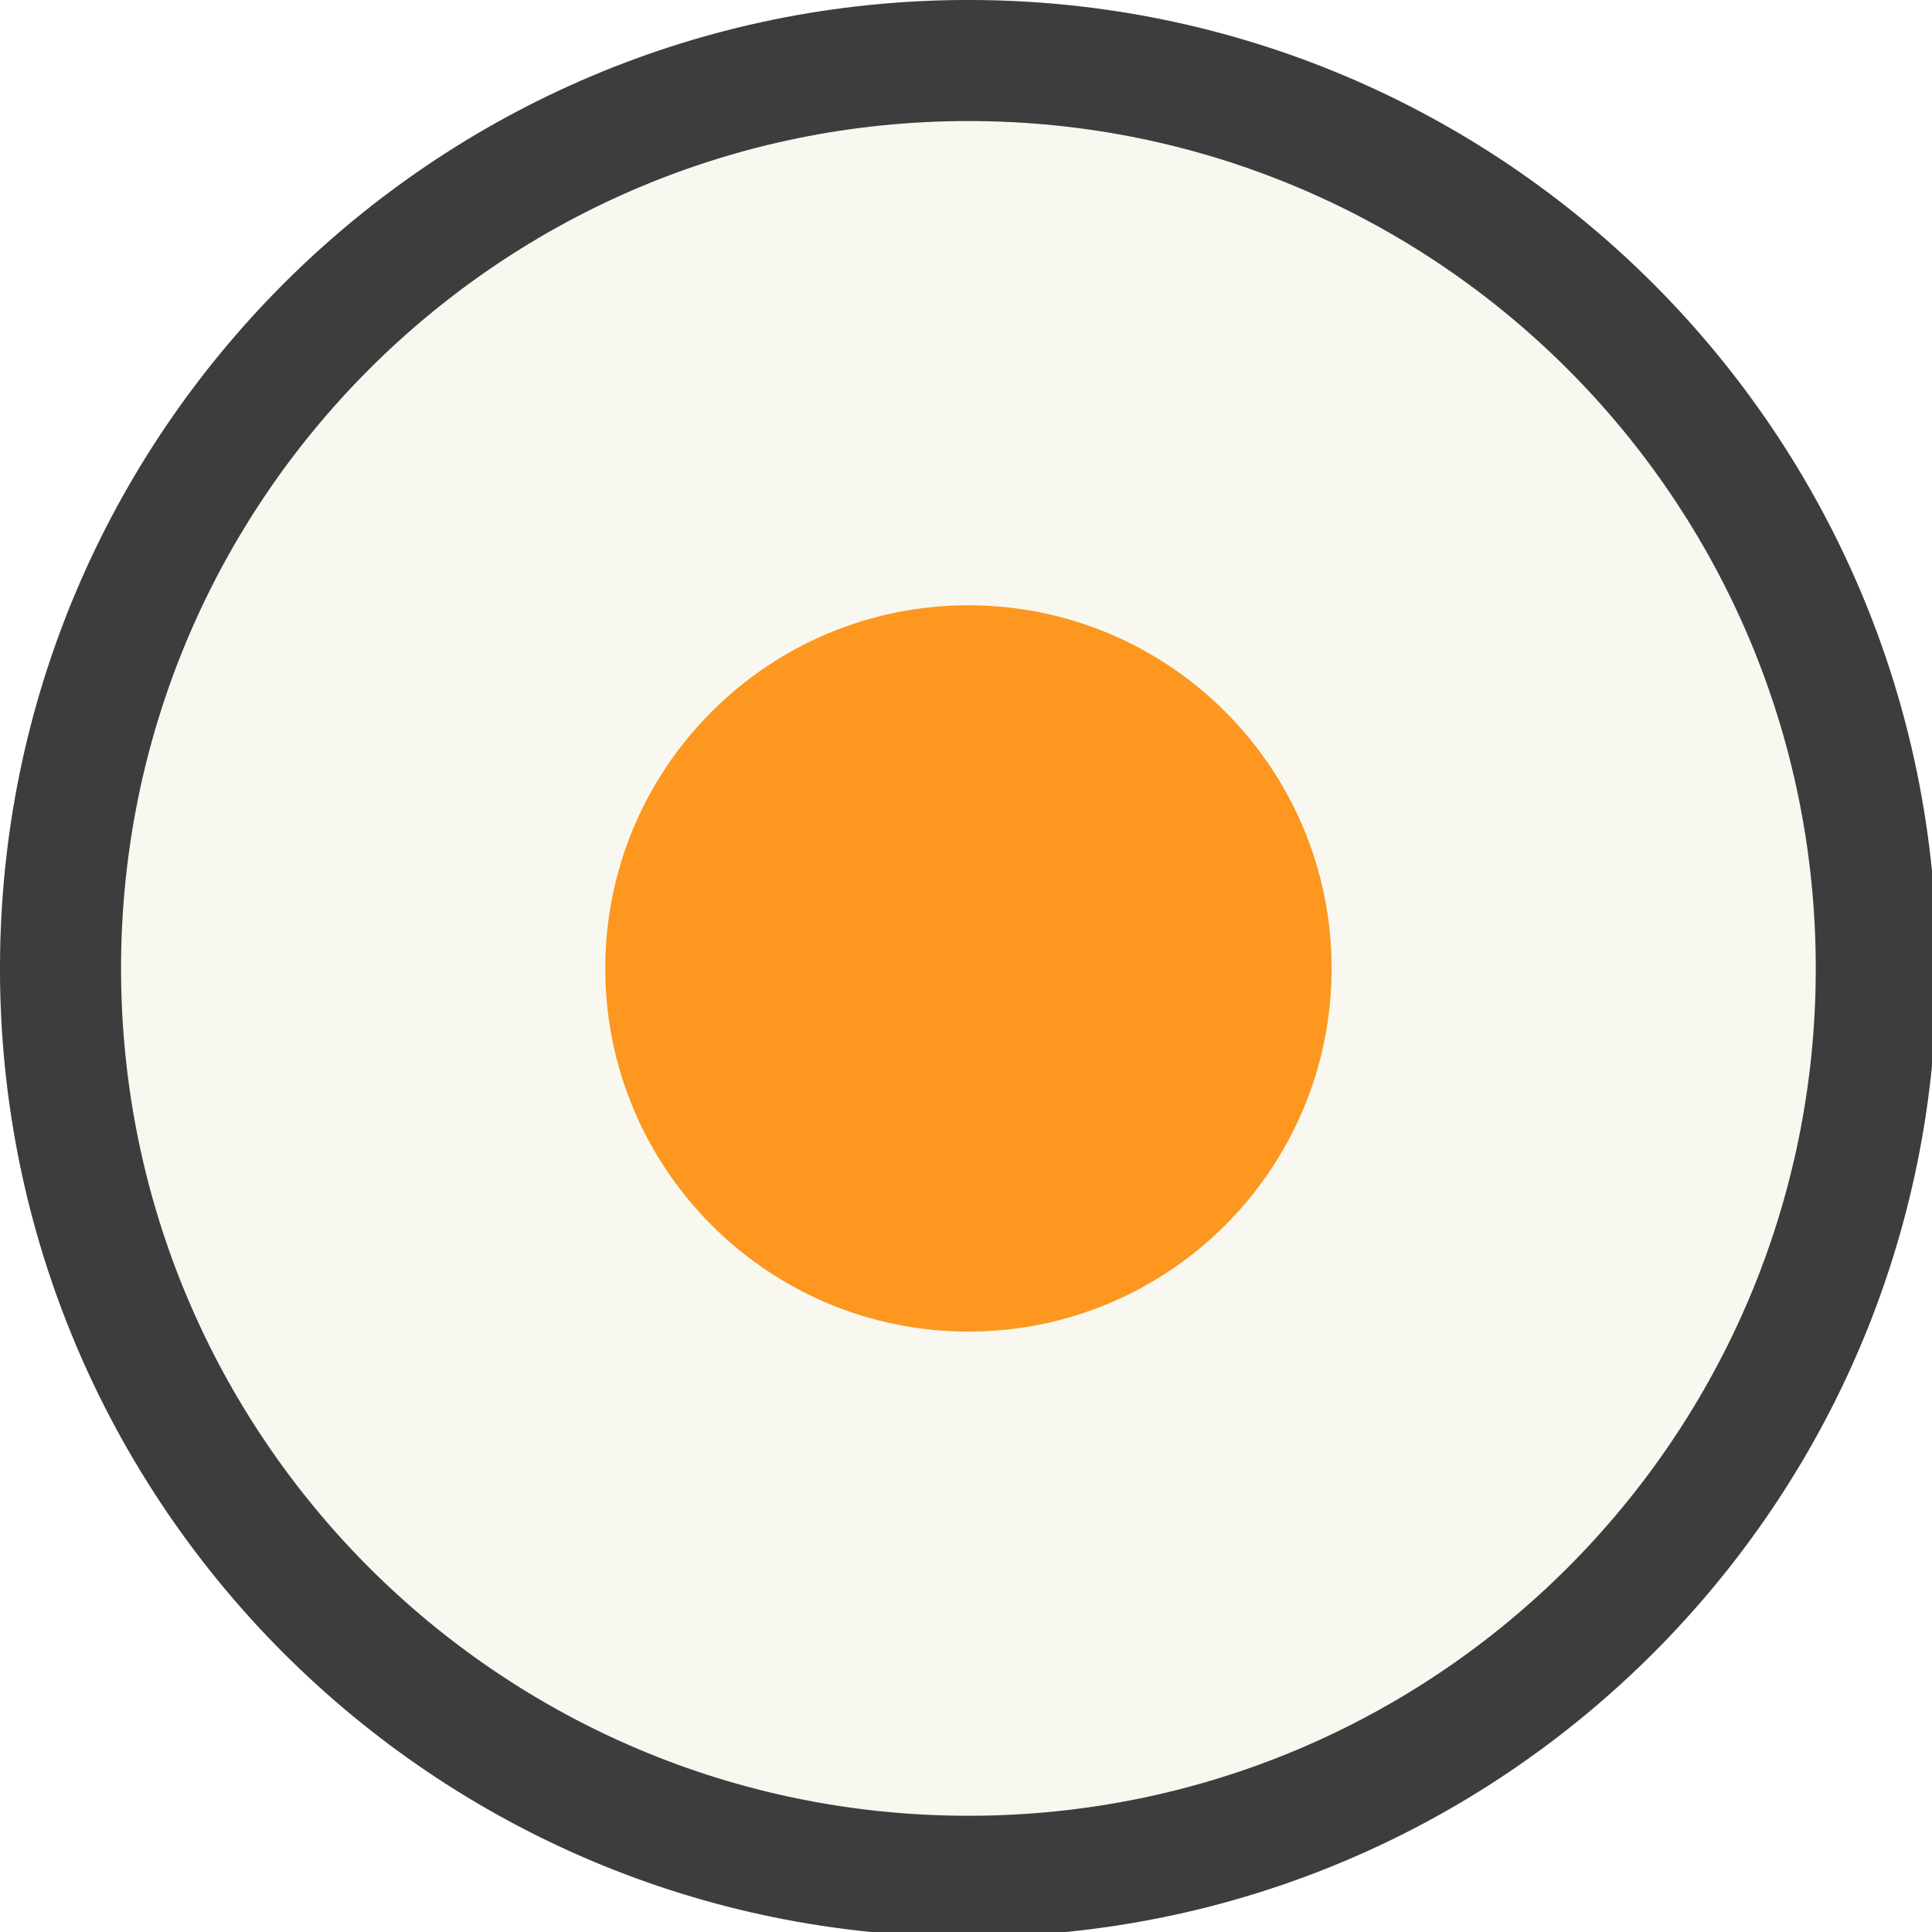
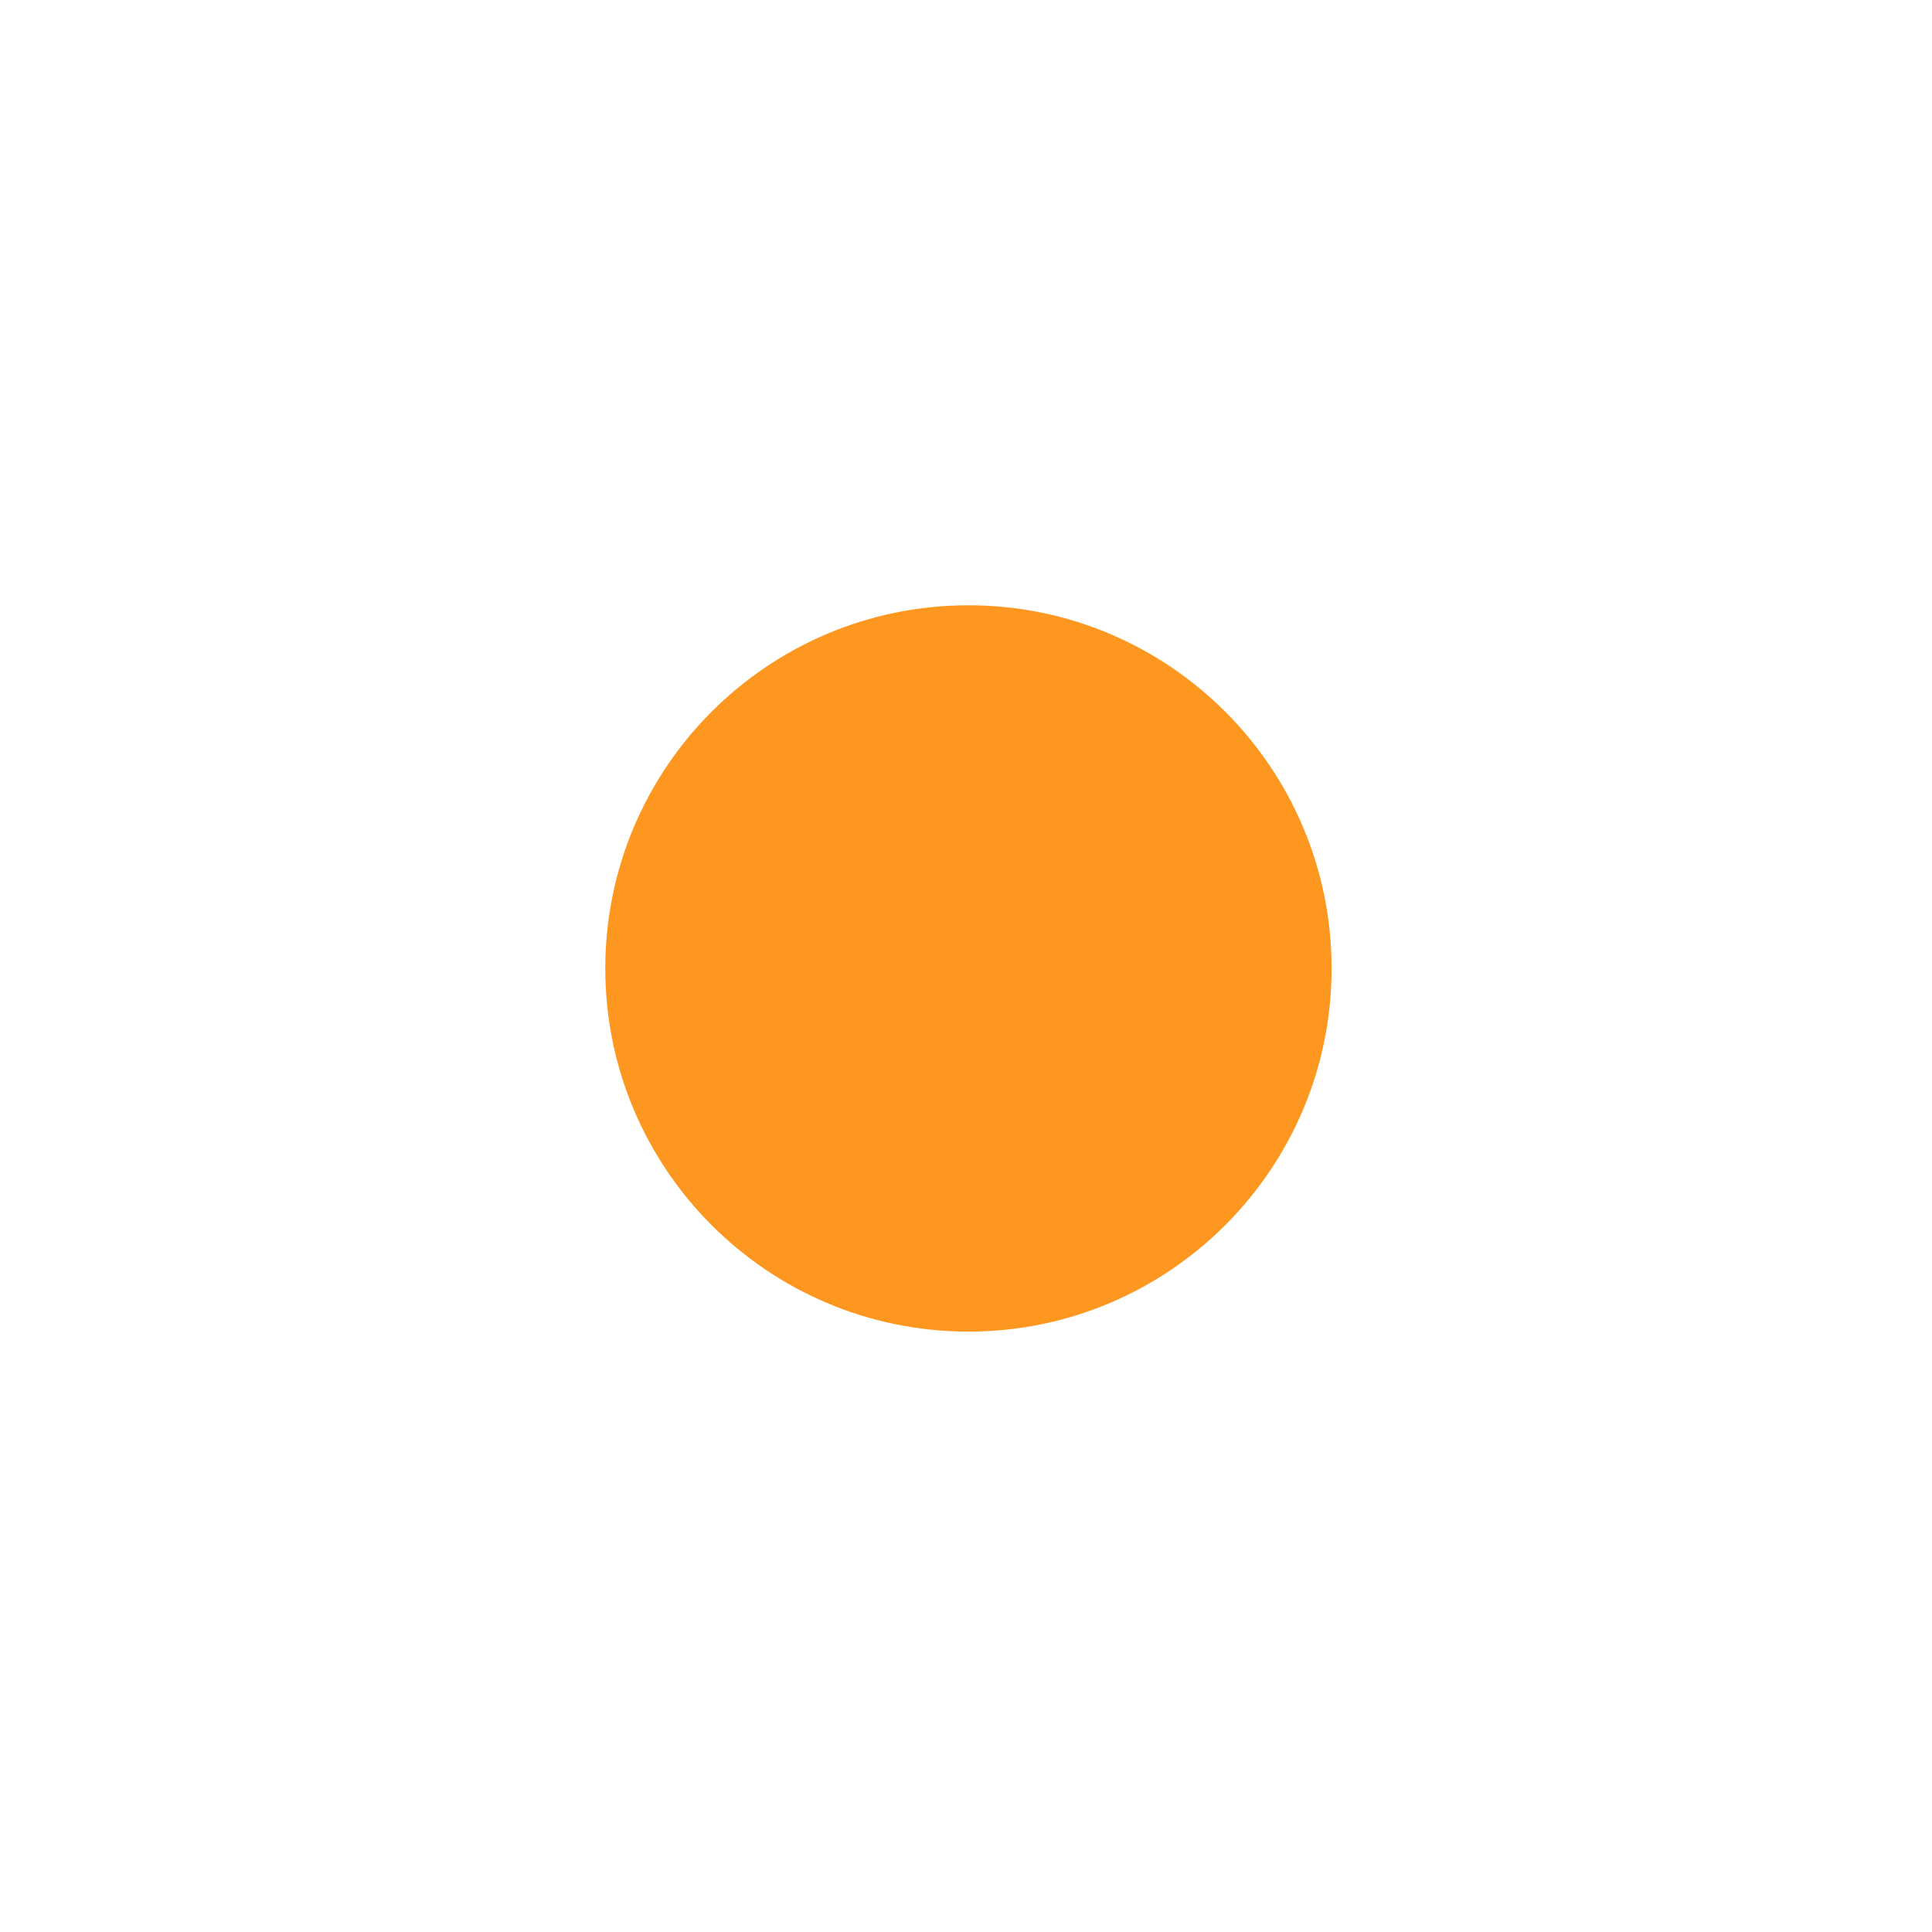
<svg xmlns="http://www.w3.org/2000/svg" width="133pt" height="133pt" viewBox="0 0 133 133" version="1.1">
  <g id="surface1">
-     <path style=" stroke:none;fill-rule:nonzero;fill:#f8f8f0;fill-opacity:1;" d="M 125 66.668 C 125 98.895 98.895 125 66.668 125 C 34.441 125 8.332 98.895 8.332 66.668 C 8.332 34.441 34.441 8.332 66.668 8.332 C 98.895 8.332 125 34.441 125 66.668 Z M 125 66.668 " />
-     <path style=" stroke:none;fill-rule:nonzero;fill:#1b1d1e;fill-opacity:1;" d="M 66.668 0 C 29.852 0 0 29.852 0 66.668 C 0 103.484 29.852 133.332 66.668 133.332 C 103.484 133.332 133.332 103.484 133.332 66.668 C 133.332 29.852 103.484 0 66.668 0 Z M 66.668 8.332 C 98.895 8.332 125 34.441 125 66.668 C 125 98.895 98.895 125 66.668 125 C 34.441 125 8.332 98.895 8.332 66.668 C 8.332 34.441 34.441 8.332 66.668 8.332 Z M 66.668 8.332 " />
-     <path style=" stroke:none;fill-rule:nonzero;fill:#f8f8f0;fill-opacity:0.15;" d="M 66.668 0 C 29.852 0 0 29.852 0 66.668 C 0 103.484 29.852 133.332 66.668 133.332 C 103.484 133.332 133.332 103.484 133.332 66.668 C 133.332 29.852 103.484 0 66.668 0 Z M 66.668 8.332 C 98.895 8.332 125 34.441 125 66.668 C 125 98.895 98.895 125 66.668 125 C 34.441 125 8.332 98.895 8.332 66.668 C 8.332 34.441 34.441 8.332 66.668 8.332 Z M 66.668 8.332 " />
    <path style=" stroke:none;fill-rule:nonzero;fill:#fd971f;fill-opacity:1;" d="M 91.668 66.668 C 91.668 80.469 80.469 91.668 66.668 91.668 C 52.863 91.668 41.668 80.469 41.668 66.668 C 41.668 52.863 52.863 41.668 66.668 41.668 C 80.469 41.668 91.668 52.863 91.668 66.668 Z M 91.668 66.668 " />
  </g>
</svg>
